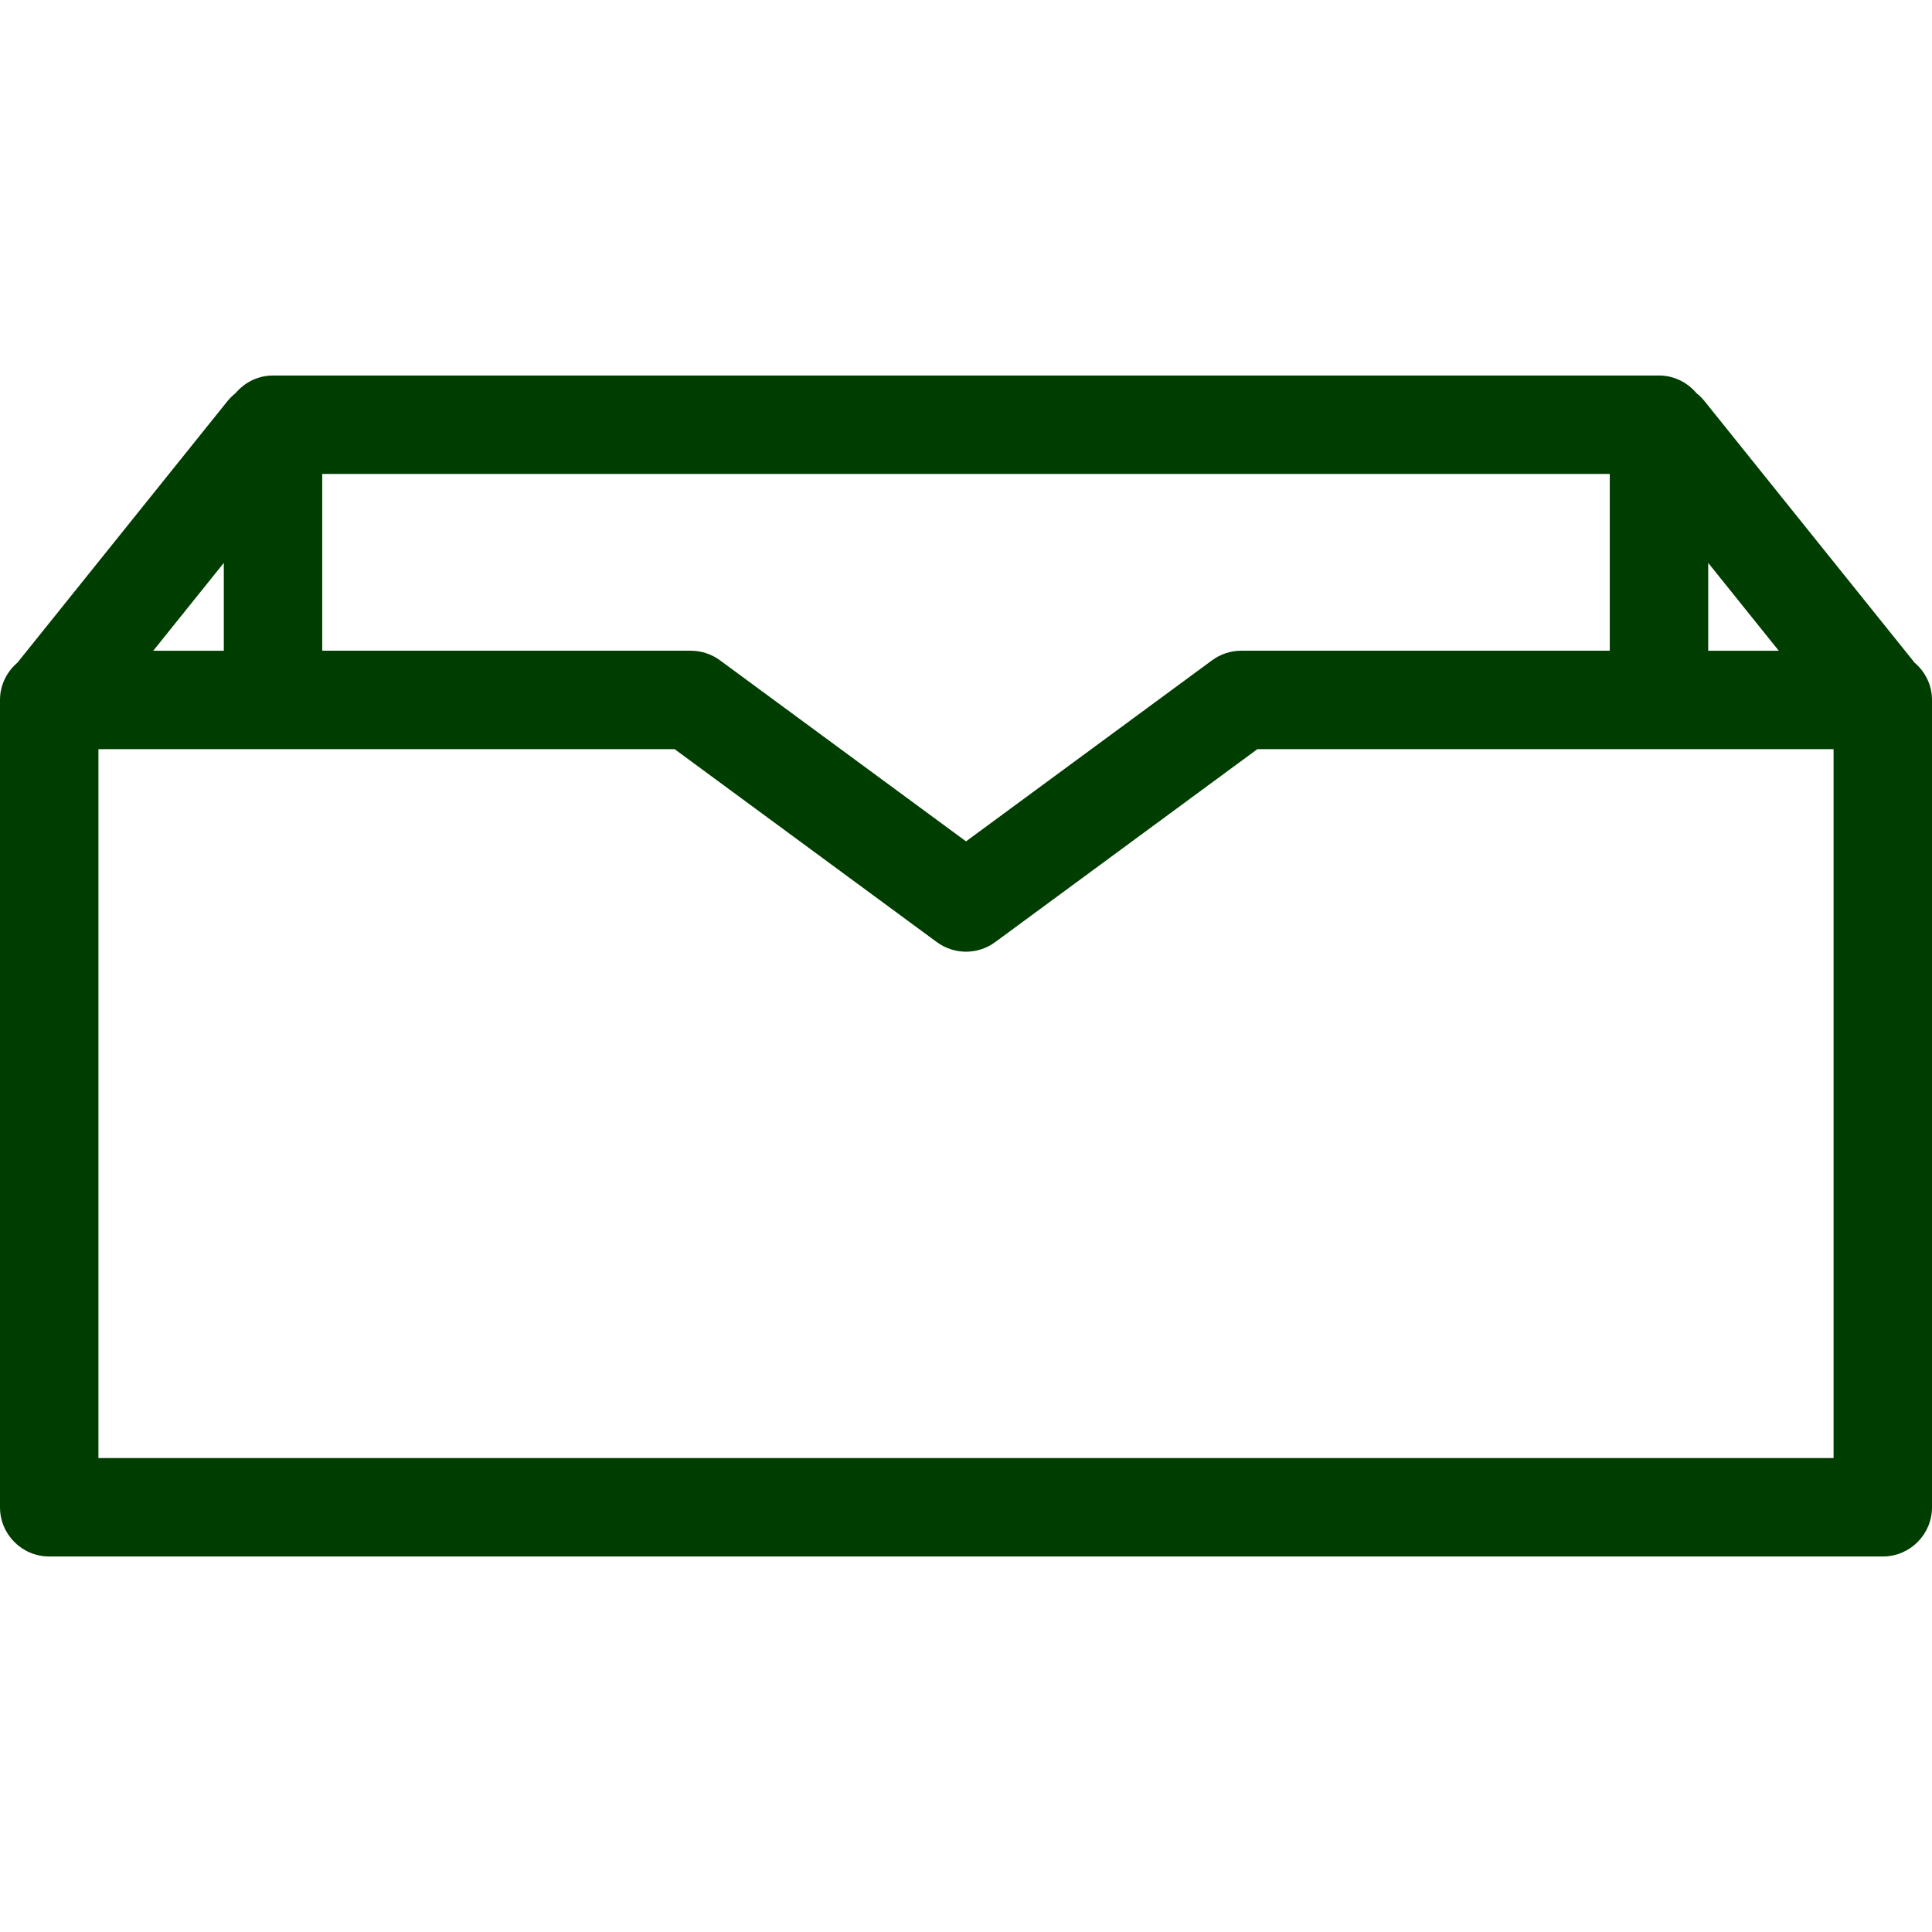
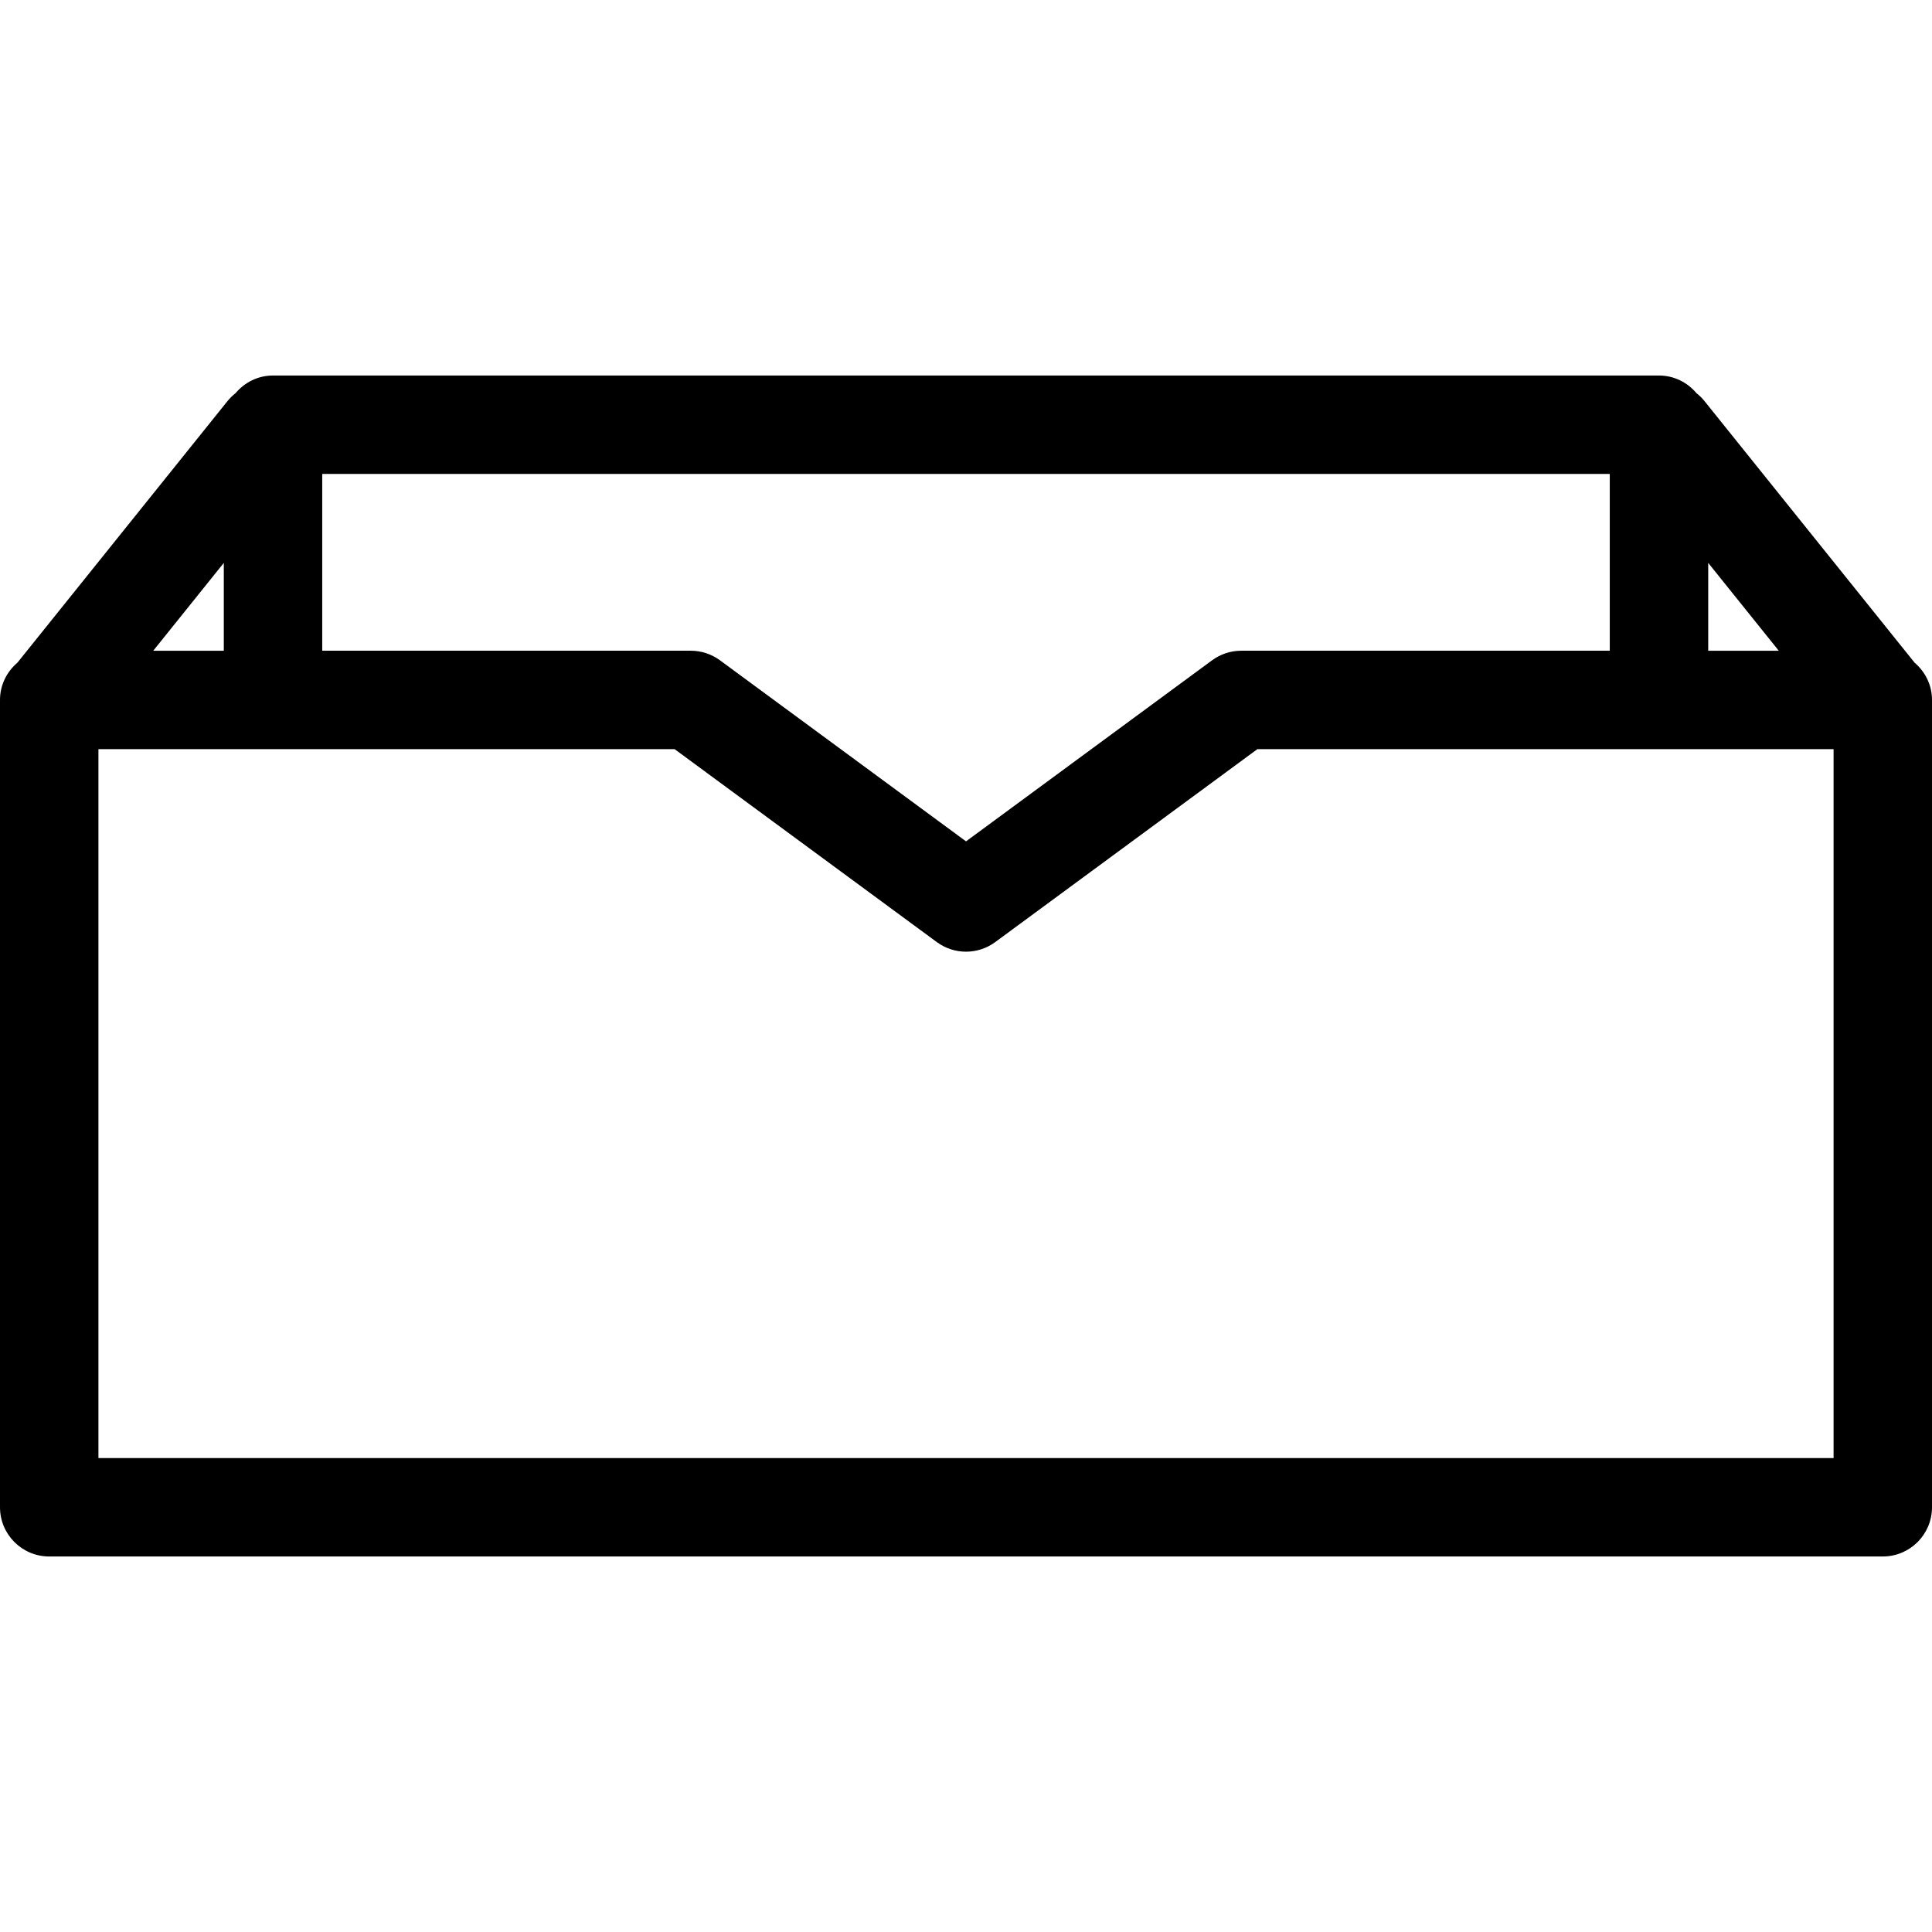
- <svg xmlns="http://www.w3.org/2000/svg" fill="#003D00" version="1.1" id="Capa_1" viewBox="0 0 462.035 462.035" xml:space="preserve">
+ <svg xmlns="http://www.w3.org/2000/svg" fill="#000000" version="1.1" id="Capa_1" viewBox="0 0 462.035 462.035" xml:space="preserve">
  <g id="SVGRepo_bgCarrier" stroke-width="0" />
  <g id="SVGRepo_tracerCarrier" stroke-linecap="round" stroke-linejoin="round" />
  <g id="SVGRepo_iconCarrier">
    <g>
      <path d="M457.83,158.441c-0.021-0.028-0.033-0.058-0.057-0.087l-50.184-62.48c-0.564-0.701-1.201-1.305-1.879-1.845 c-2.16-2.562-5.355-4.225-8.967-4.225H65.292c-3.615,0-6.804,1.661-8.965,4.225c-0.678,0.54-1.316,1.138-1.885,1.845l-50.178,62.48 c-0.023,0.029-0.034,0.059-0.057,0.087C1.655,160.602,0,163.787,0,167.39v193.07c0,6.5,5.27,11.771,11.77,11.771h438.496 c6.5,0,11.77-5.271,11.77-11.771V167.39C462.037,163.787,460.381,160.602,457.83,158.441z M408.516,134.615l16.873,21.005h-16.873 V134.615z M384.975,113.345v42.274H296.84c-2.514,0-4.955,0.805-6.979,2.293l-58.837,43.299l-58.849-43.305 c-2.023-1.482-4.466-2.287-6.978-2.287H77.061v-42.274H384.975z M53.523,155.62H36.65l16.873-21.005V155.62z M438.498,348.69H23.54 V179.16h137.796l62.711,46.148c4.15,3.046,9.805,3.052,13.954-0.005l62.698-46.144h137.799V348.69L438.498,348.69z" />
    </g>
  </g>
</svg>
